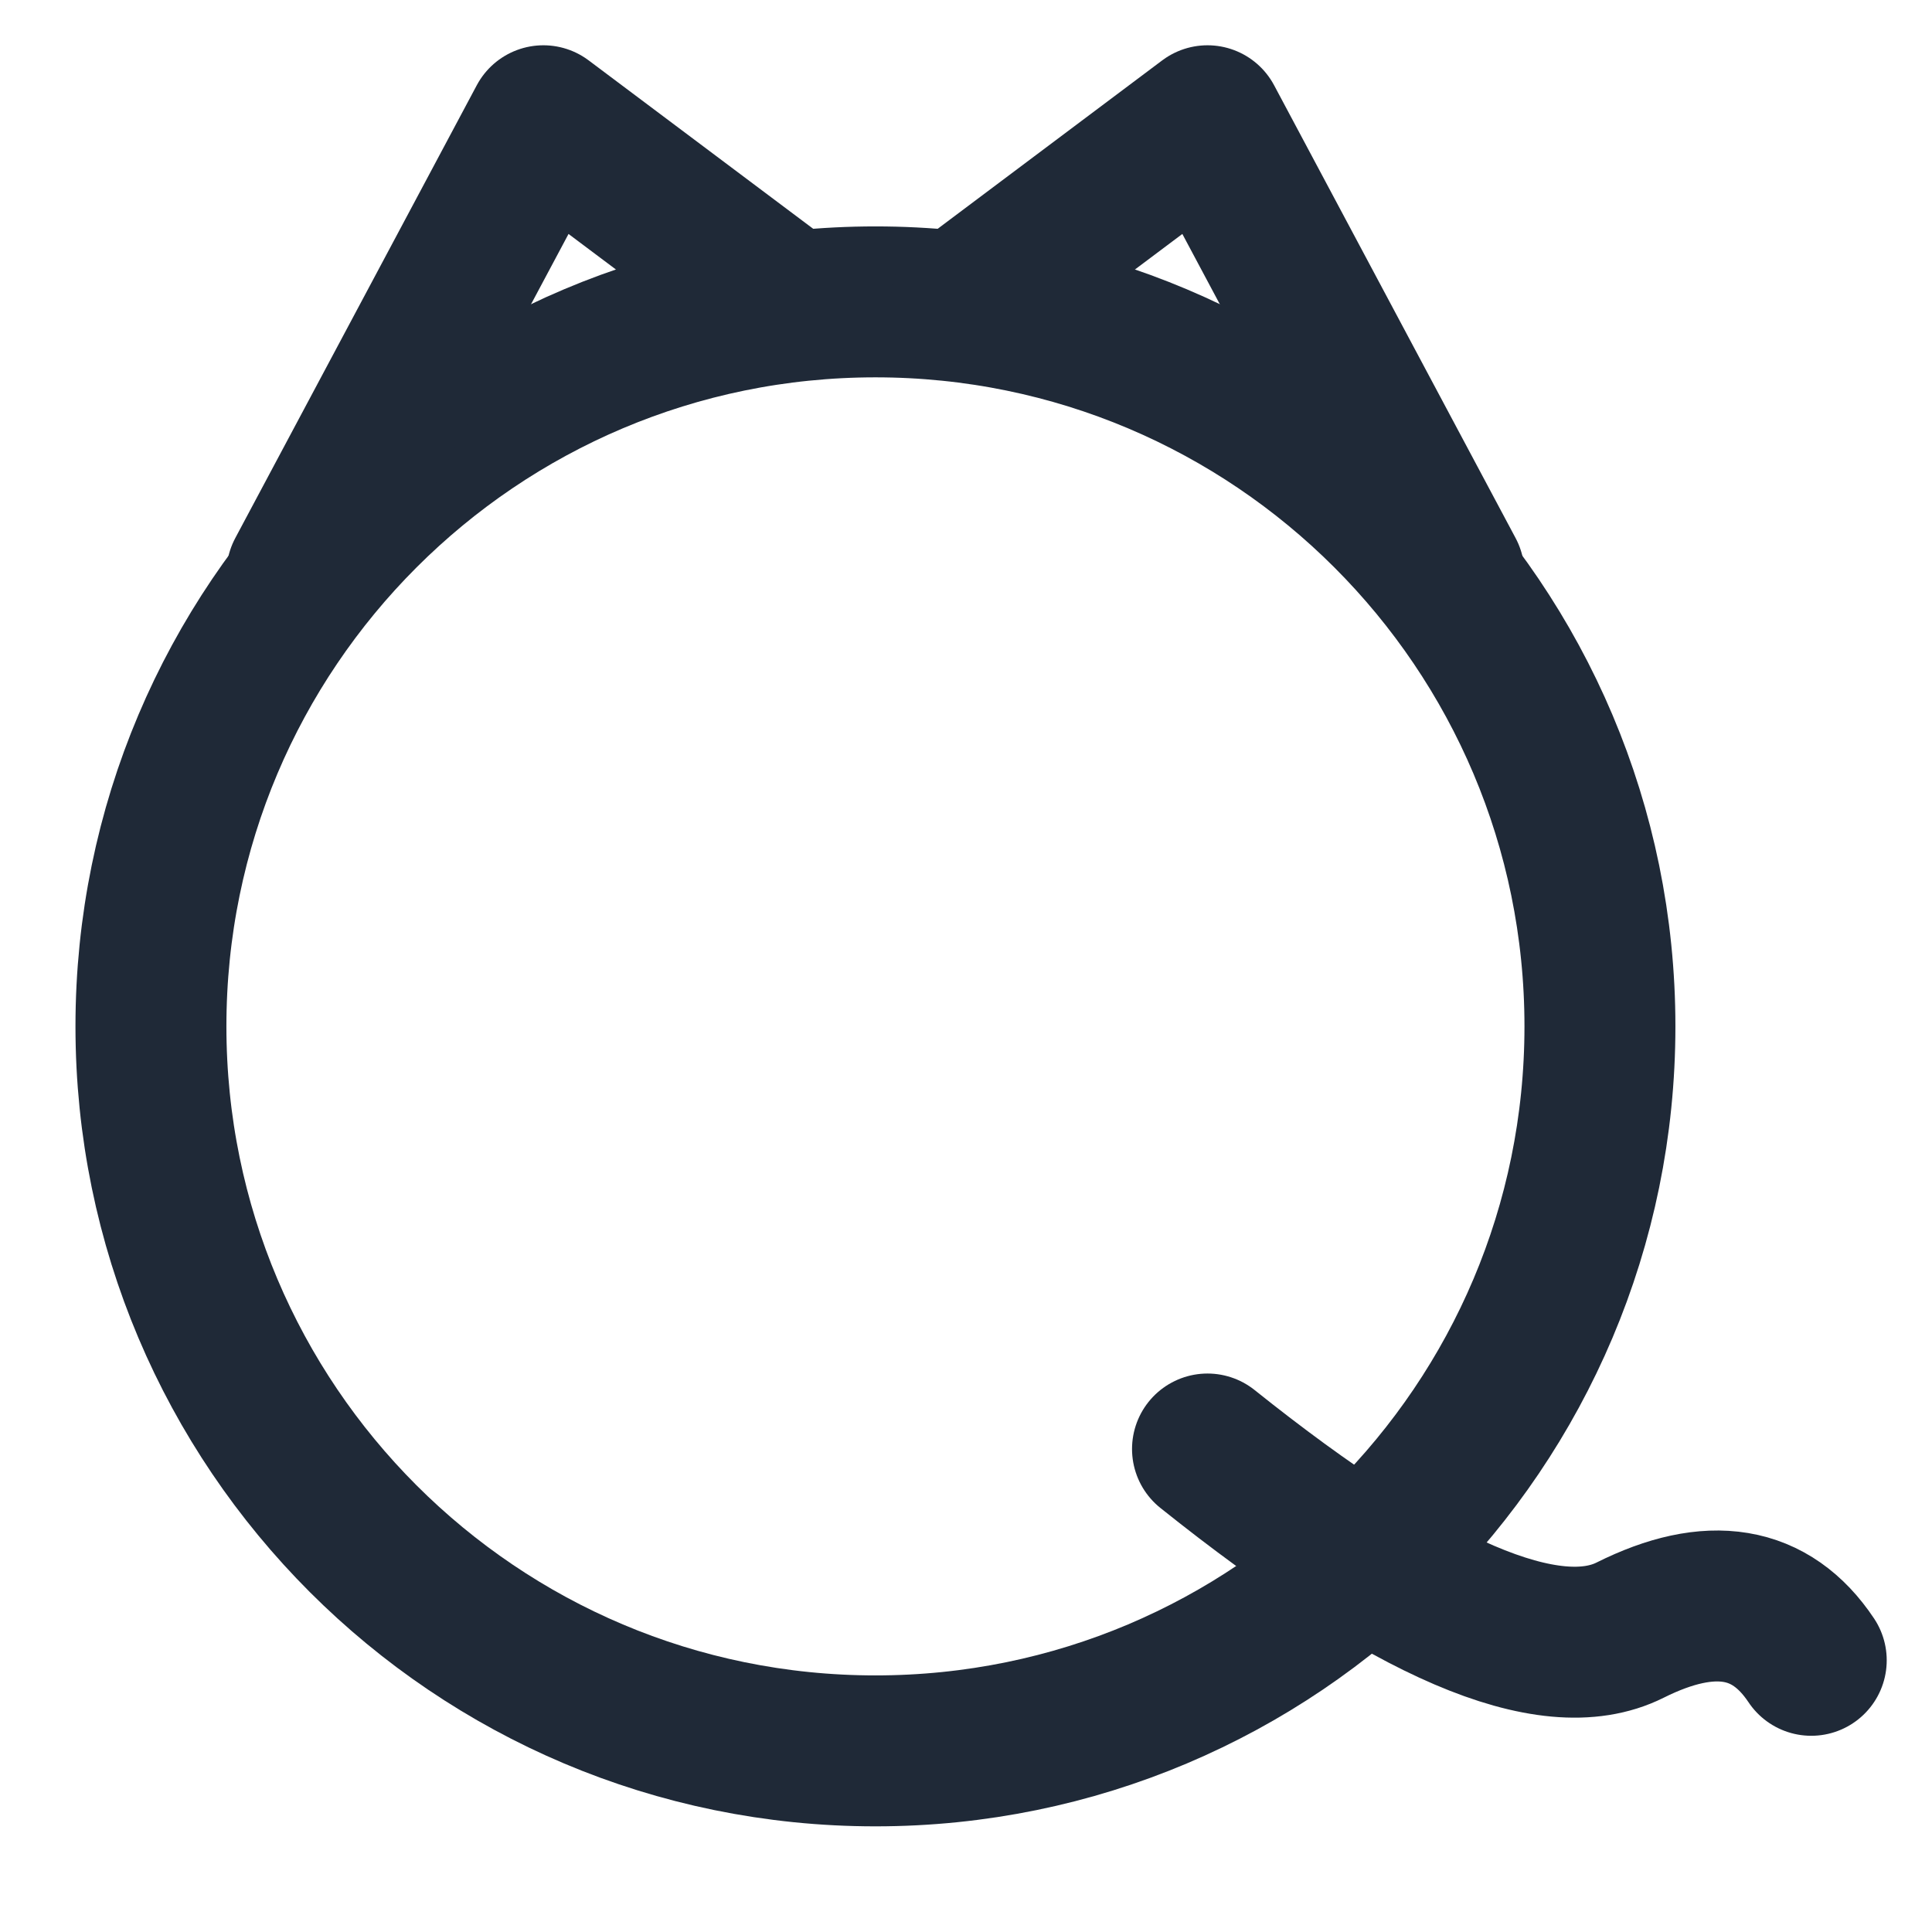
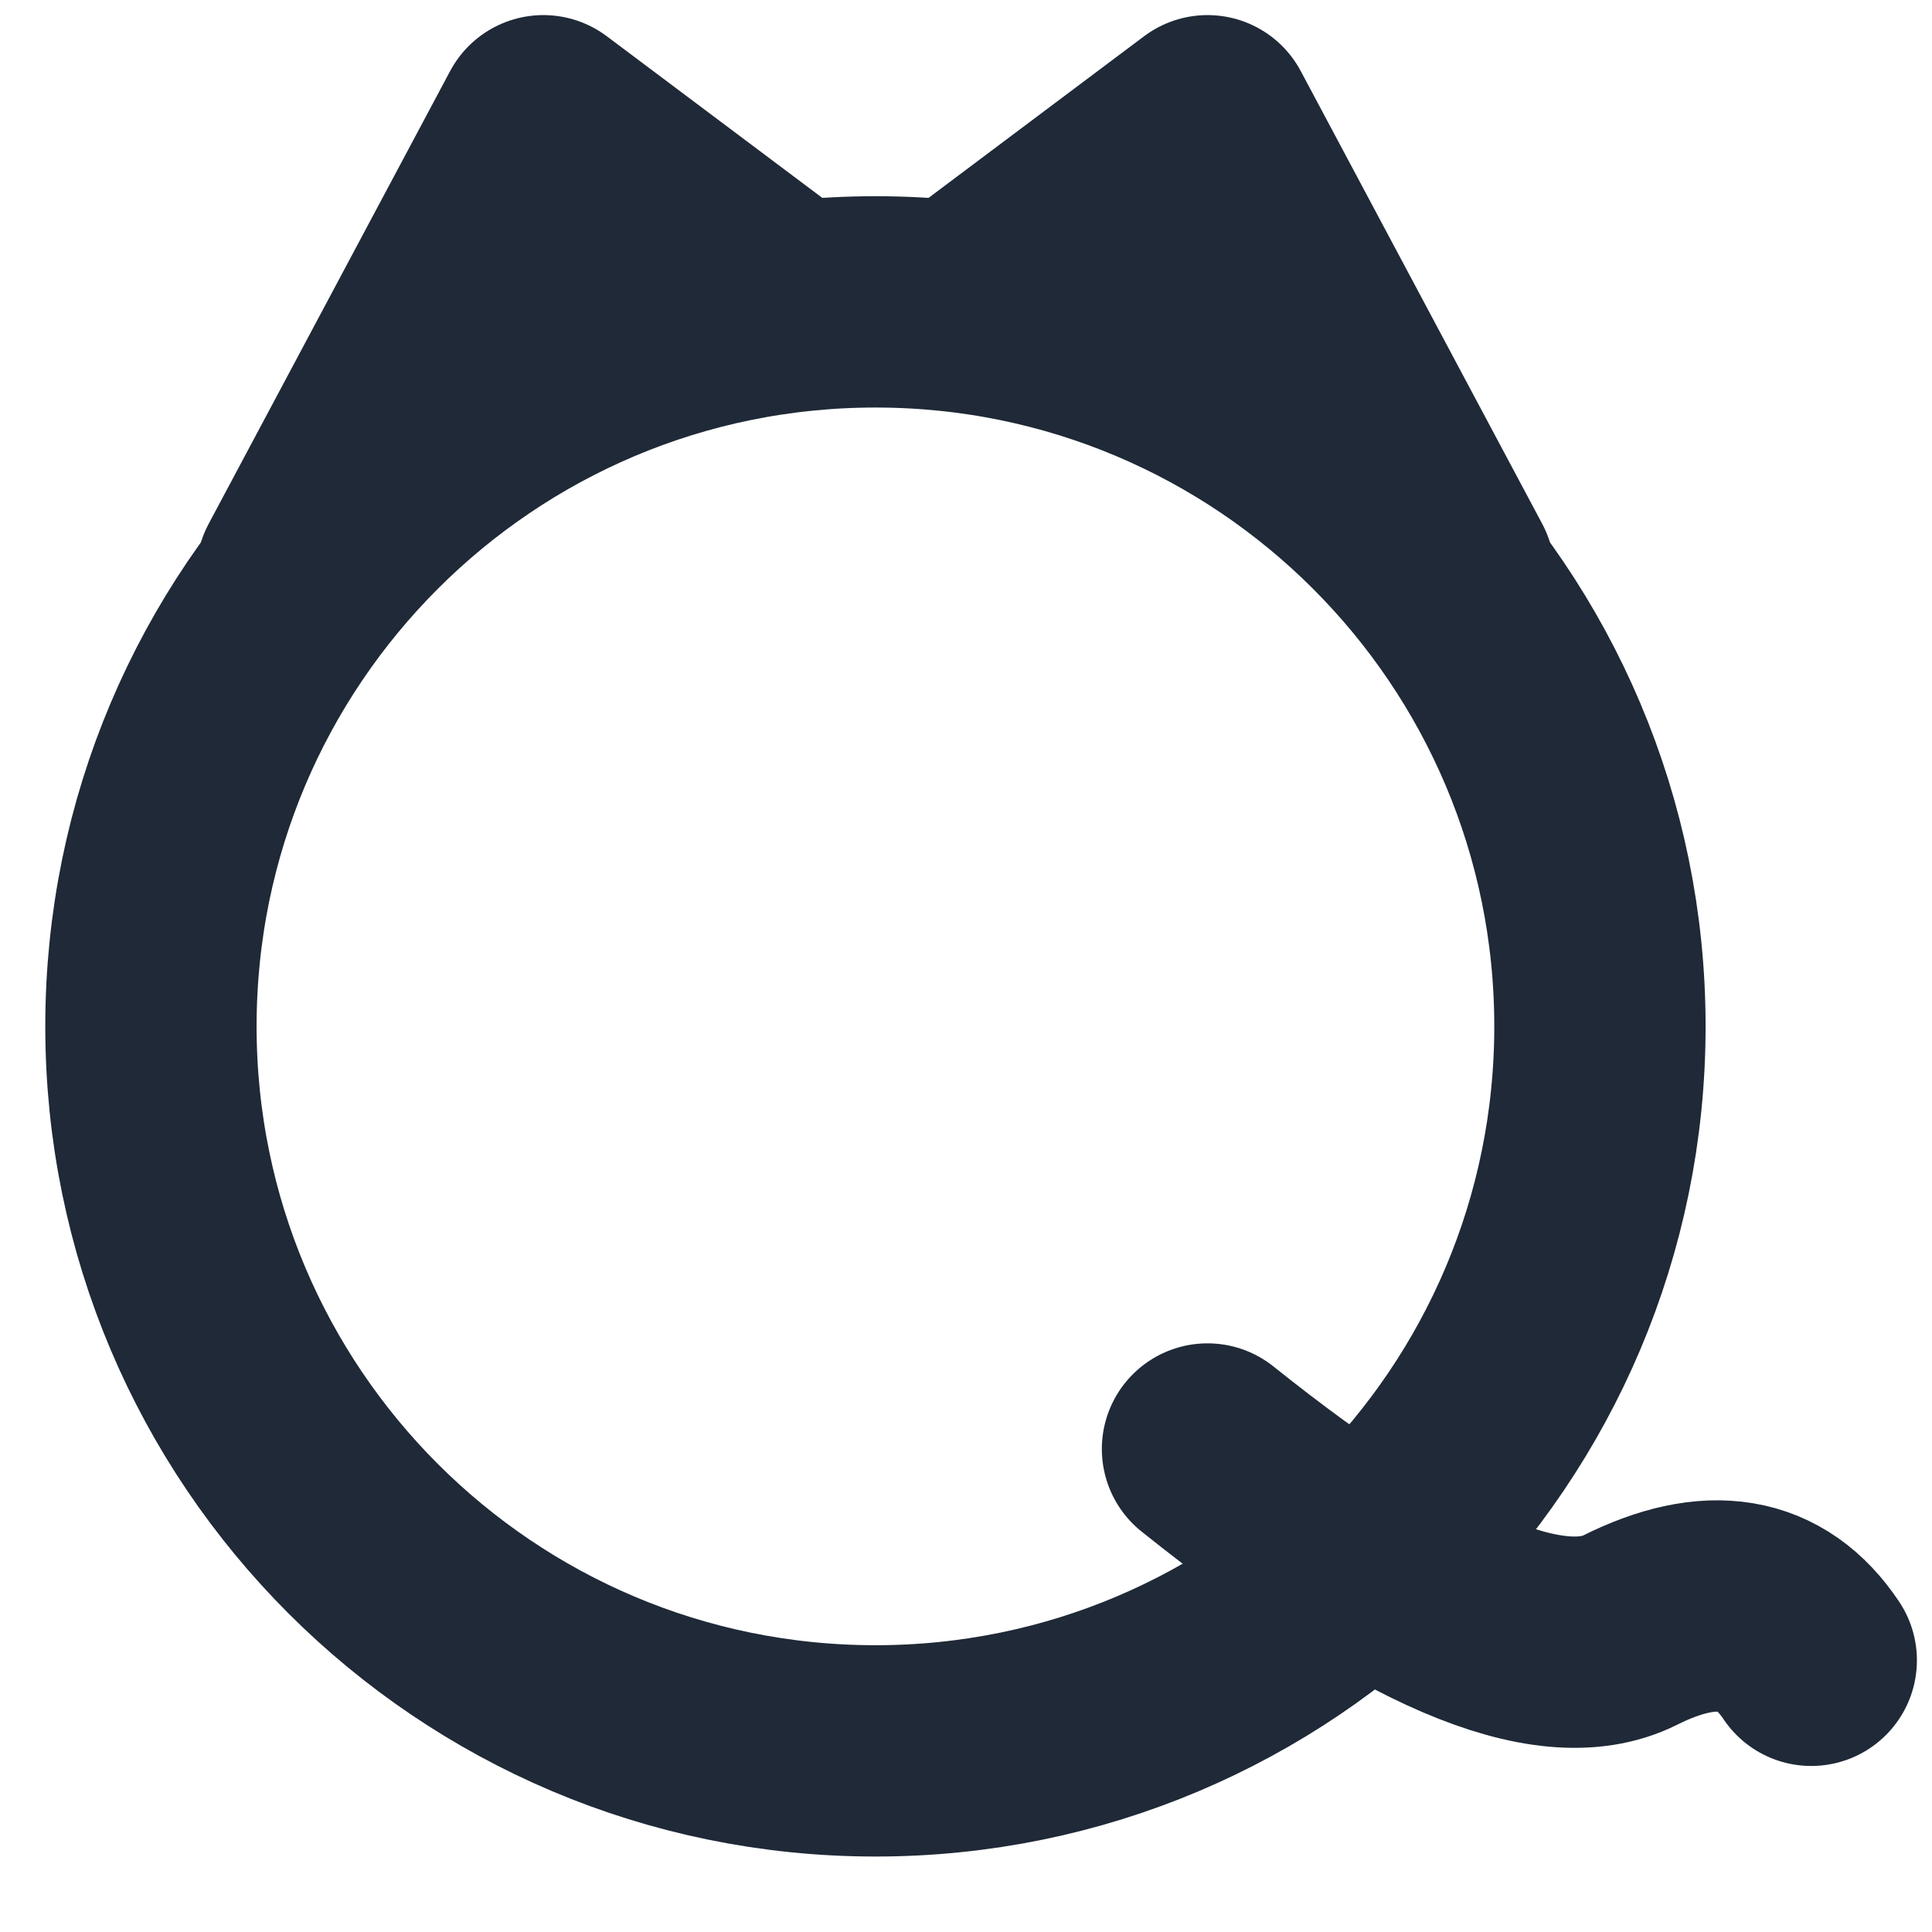
<svg xmlns="http://www.w3.org/2000/svg" viewBox="0 0 128 128" fill="none">
-   <circle cx="58" cy="68" r="48" stroke="#1f2937" stroke-width="10" fill="none" />
-   <path d="M80 96 Q100 112 108 108 Q116 104 120 110" stroke="#1f2937" stroke-width="10" stroke-linecap="round" fill="none" />
-   <path d="M20 38 L36 8 L52 20" stroke="#1f2937" stroke-width="10" stroke-linecap="round" stroke-linejoin="round" fill="none" />
-   <path d="M64 20 L80 8 L96 38" stroke="#1f2937" stroke-width="10" stroke-linecap="round" stroke-linejoin="round" fill="none" />
+   <circle cx="58" cy="68" r="48" stroke="#1f2937" stroke-width="14" fill="none" />
+   <path d="M80 96 Q100 112 108 108 Q116 104 120 110" stroke="#1f2937" stroke-width="14" stroke-linecap="round" fill="none" />
+   <path d="M20 38 L36 8 L52 20" stroke="#1f2937" stroke-width="14" stroke-linecap="round" stroke-linejoin="round" fill="none" />
+   <path d="M64 20 L80 8 L96 38" stroke="#1f2937" stroke-width="14" stroke-linecap="round" stroke-linejoin="round" fill="none" />
</svg>
